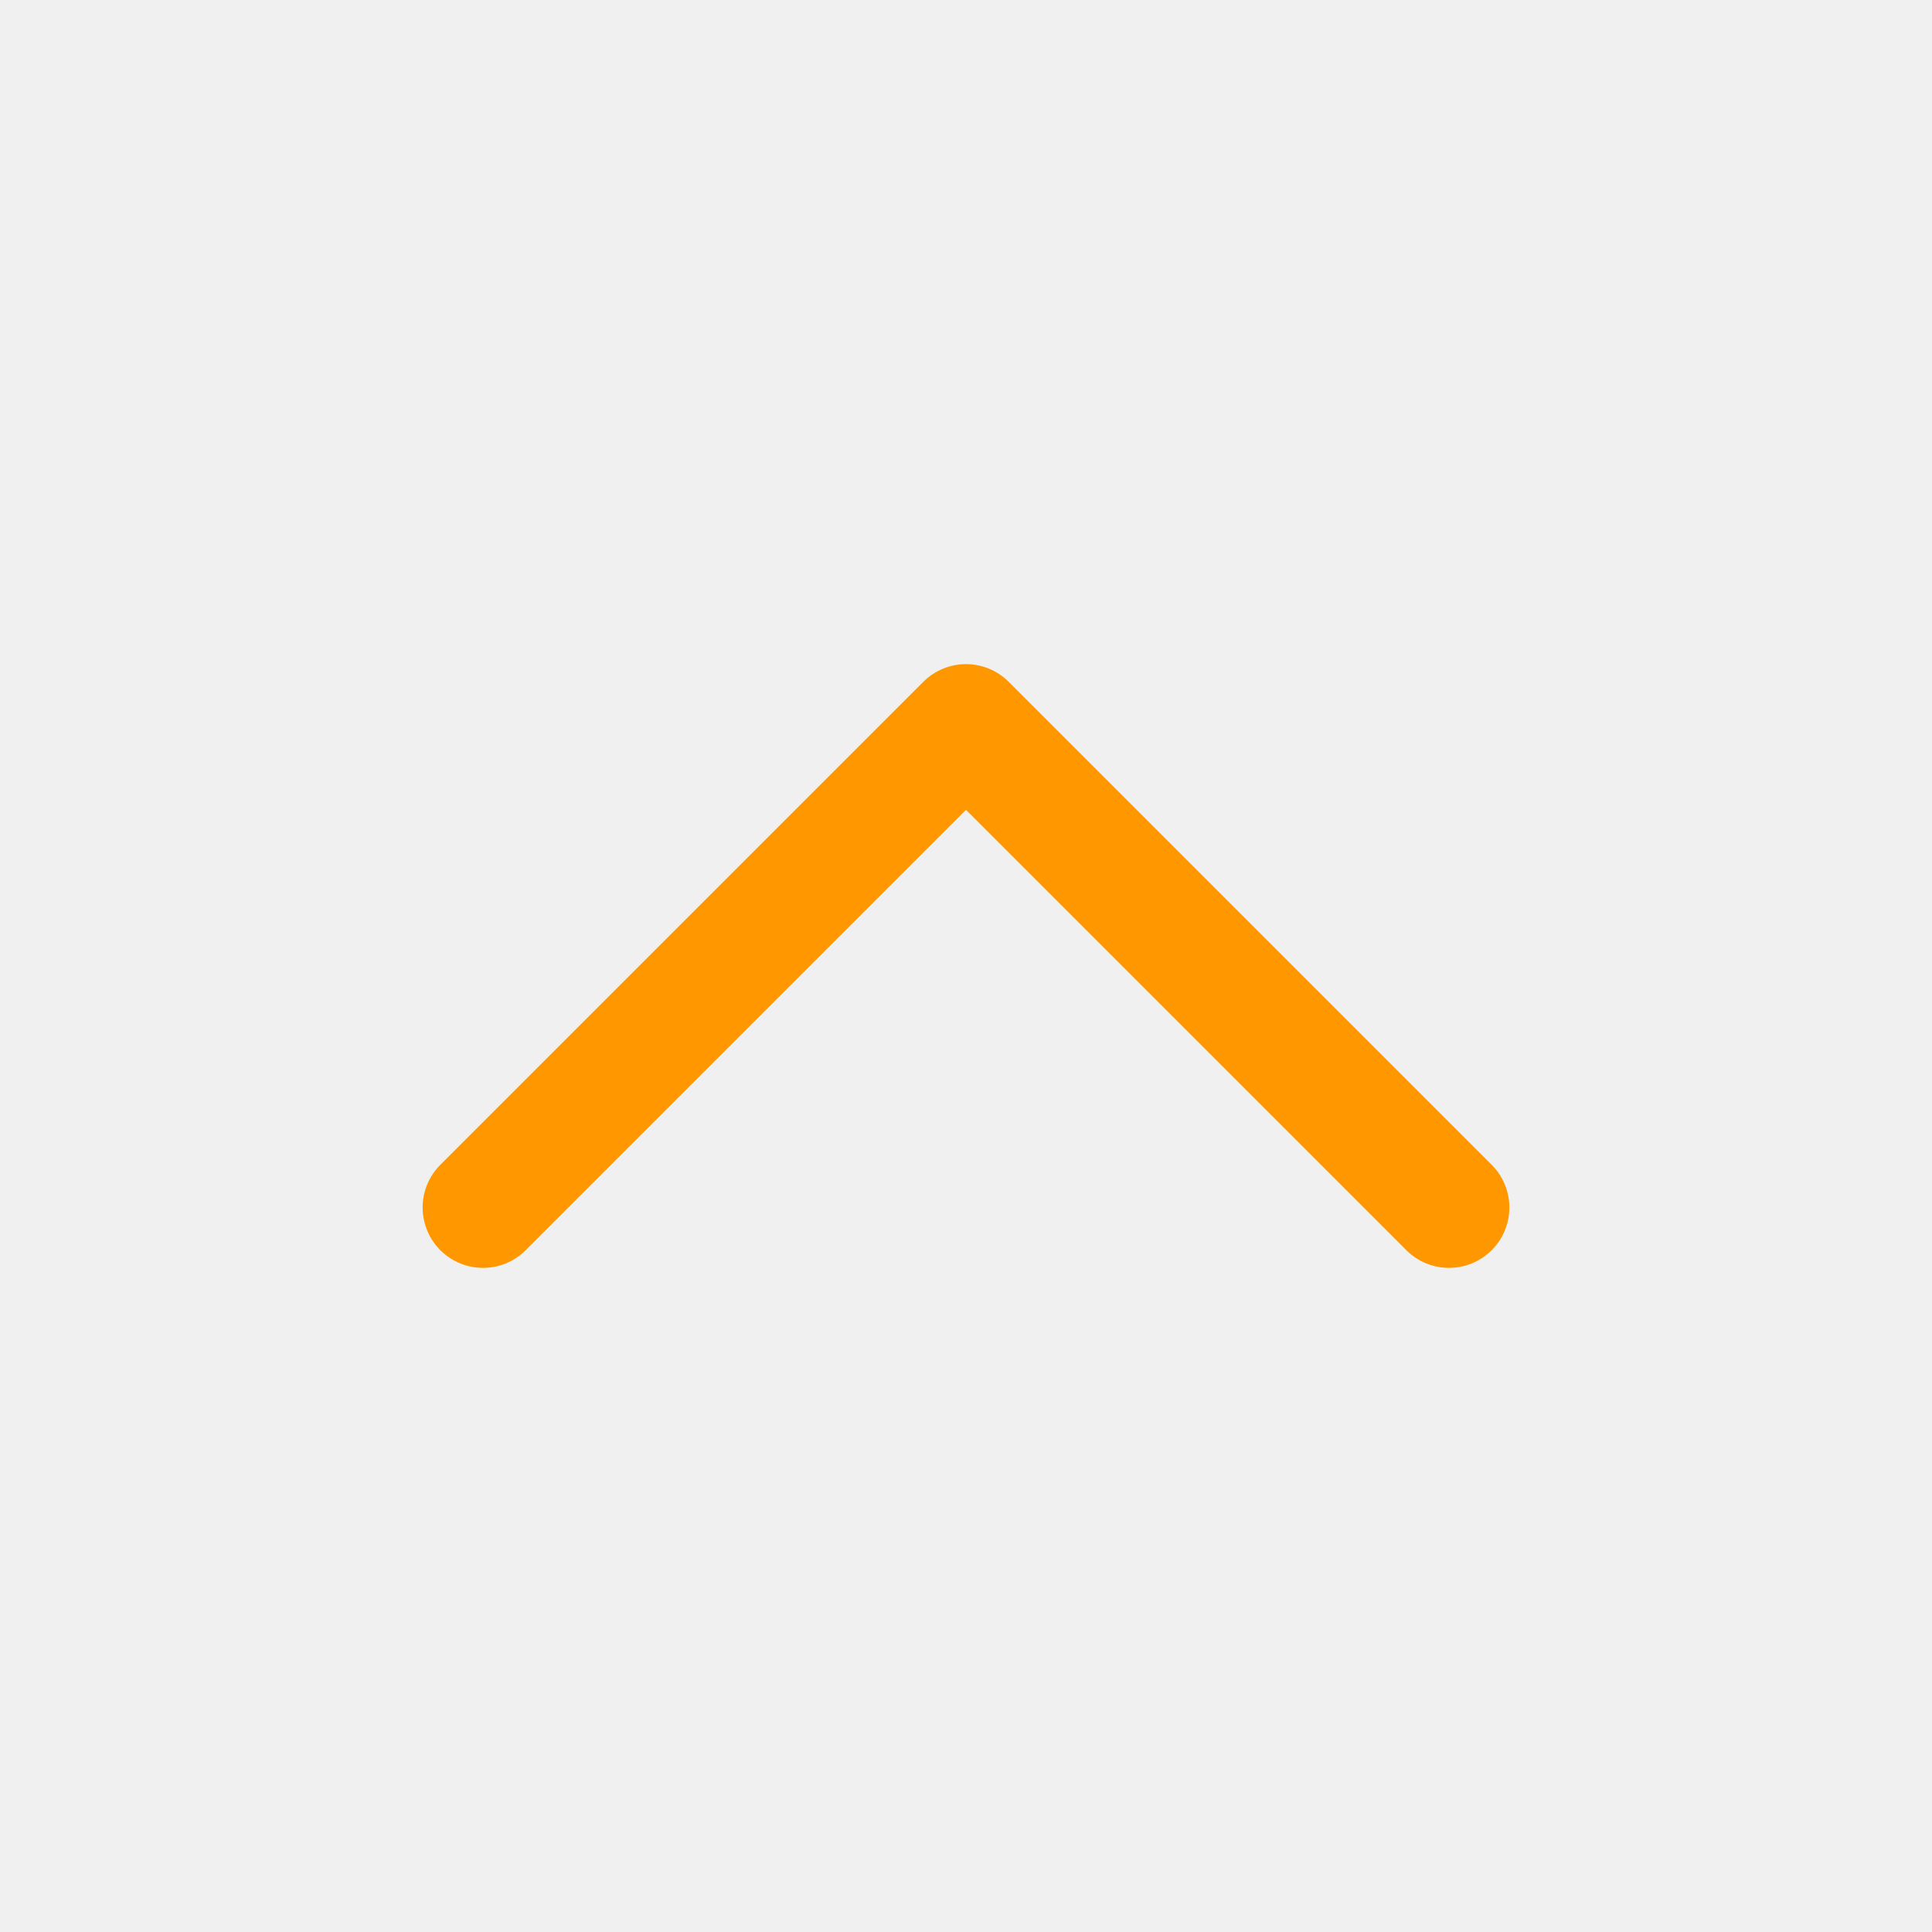
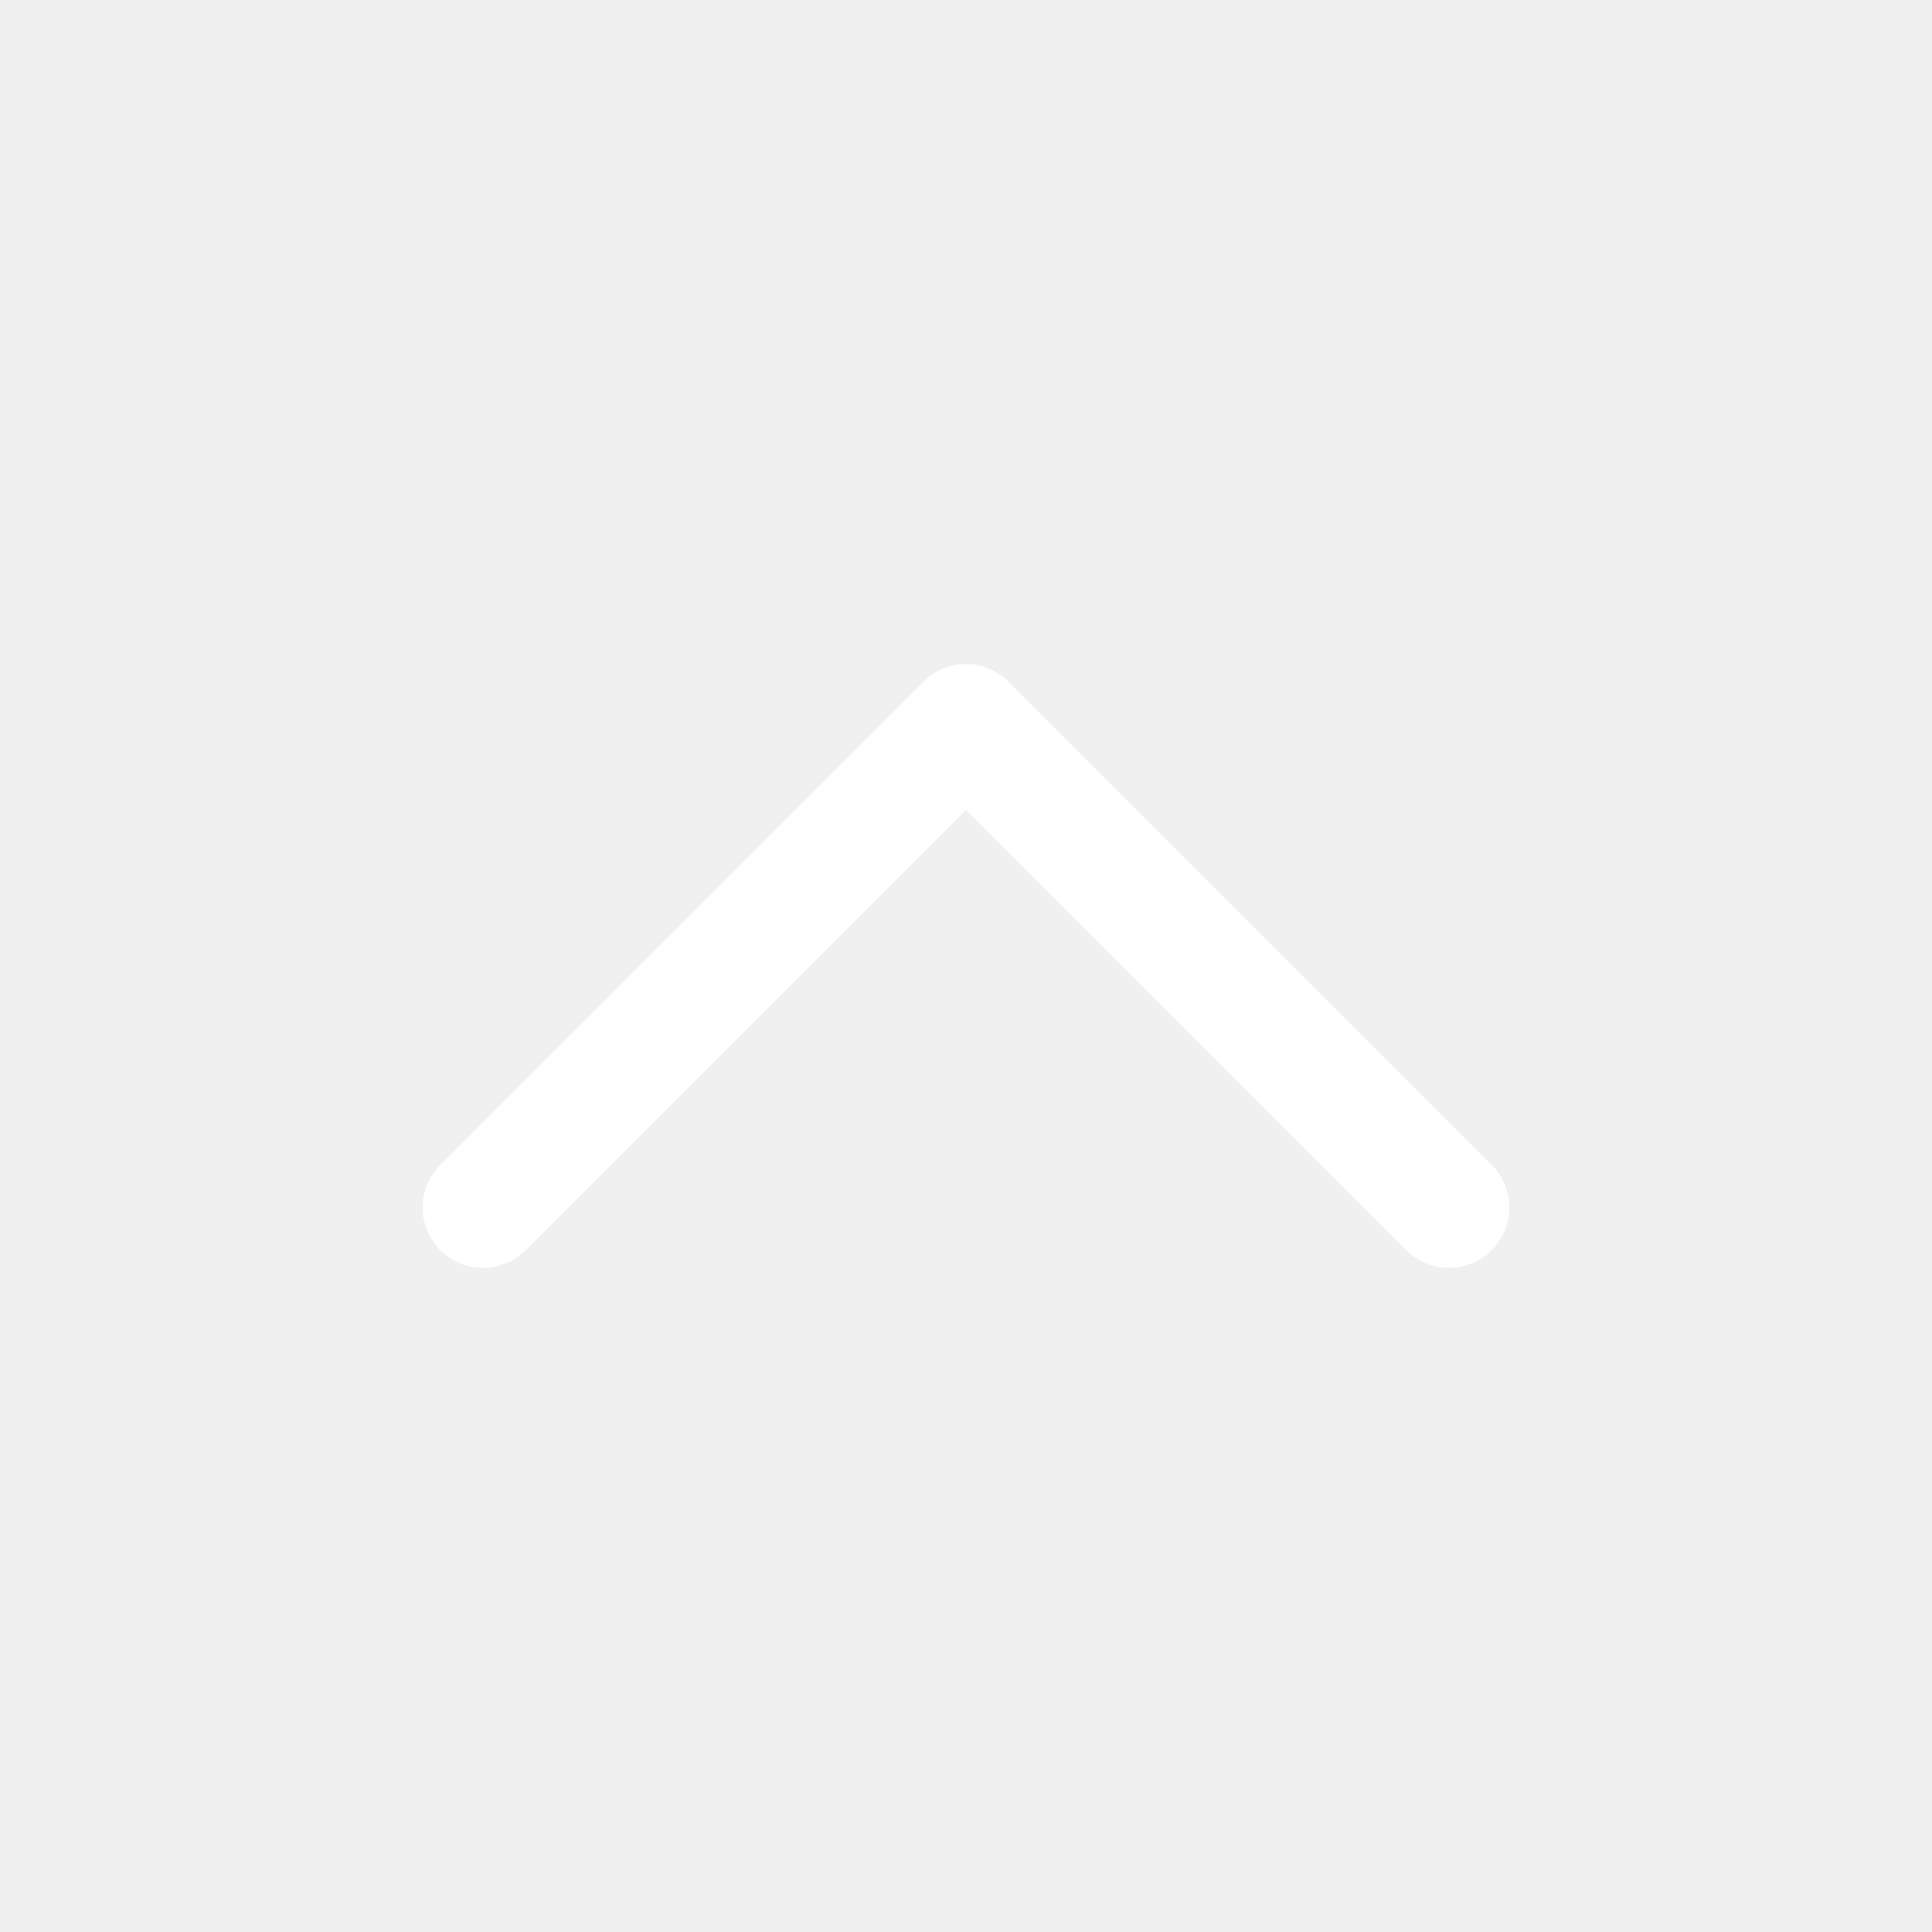
- <svg xmlns="http://www.w3.org/2000/svg" class="icon icon-tabler icon-tabler-chevron-up" width="100" height="100" viewBox="0 0 24 24" stroke-width="1.5" stroke="#FF9800" fill="none" stroke-linecap="round" stroke-linejoin="round">
+ <svg xmlns="http://www.w3.org/2000/svg" class="icon icon-tabler icon-tabler-chevron-up" width="100" height="100" viewBox="0 0 24 24" stroke-width="1.5" stroke="#ffffff" fill="none" stroke-linecap="round" stroke-linejoin="round">
  <path stroke="none" d="M0 0h24v24H0z" fill="none" />
  <polyline points="6 15 12 9 18 15" />
</svg>
